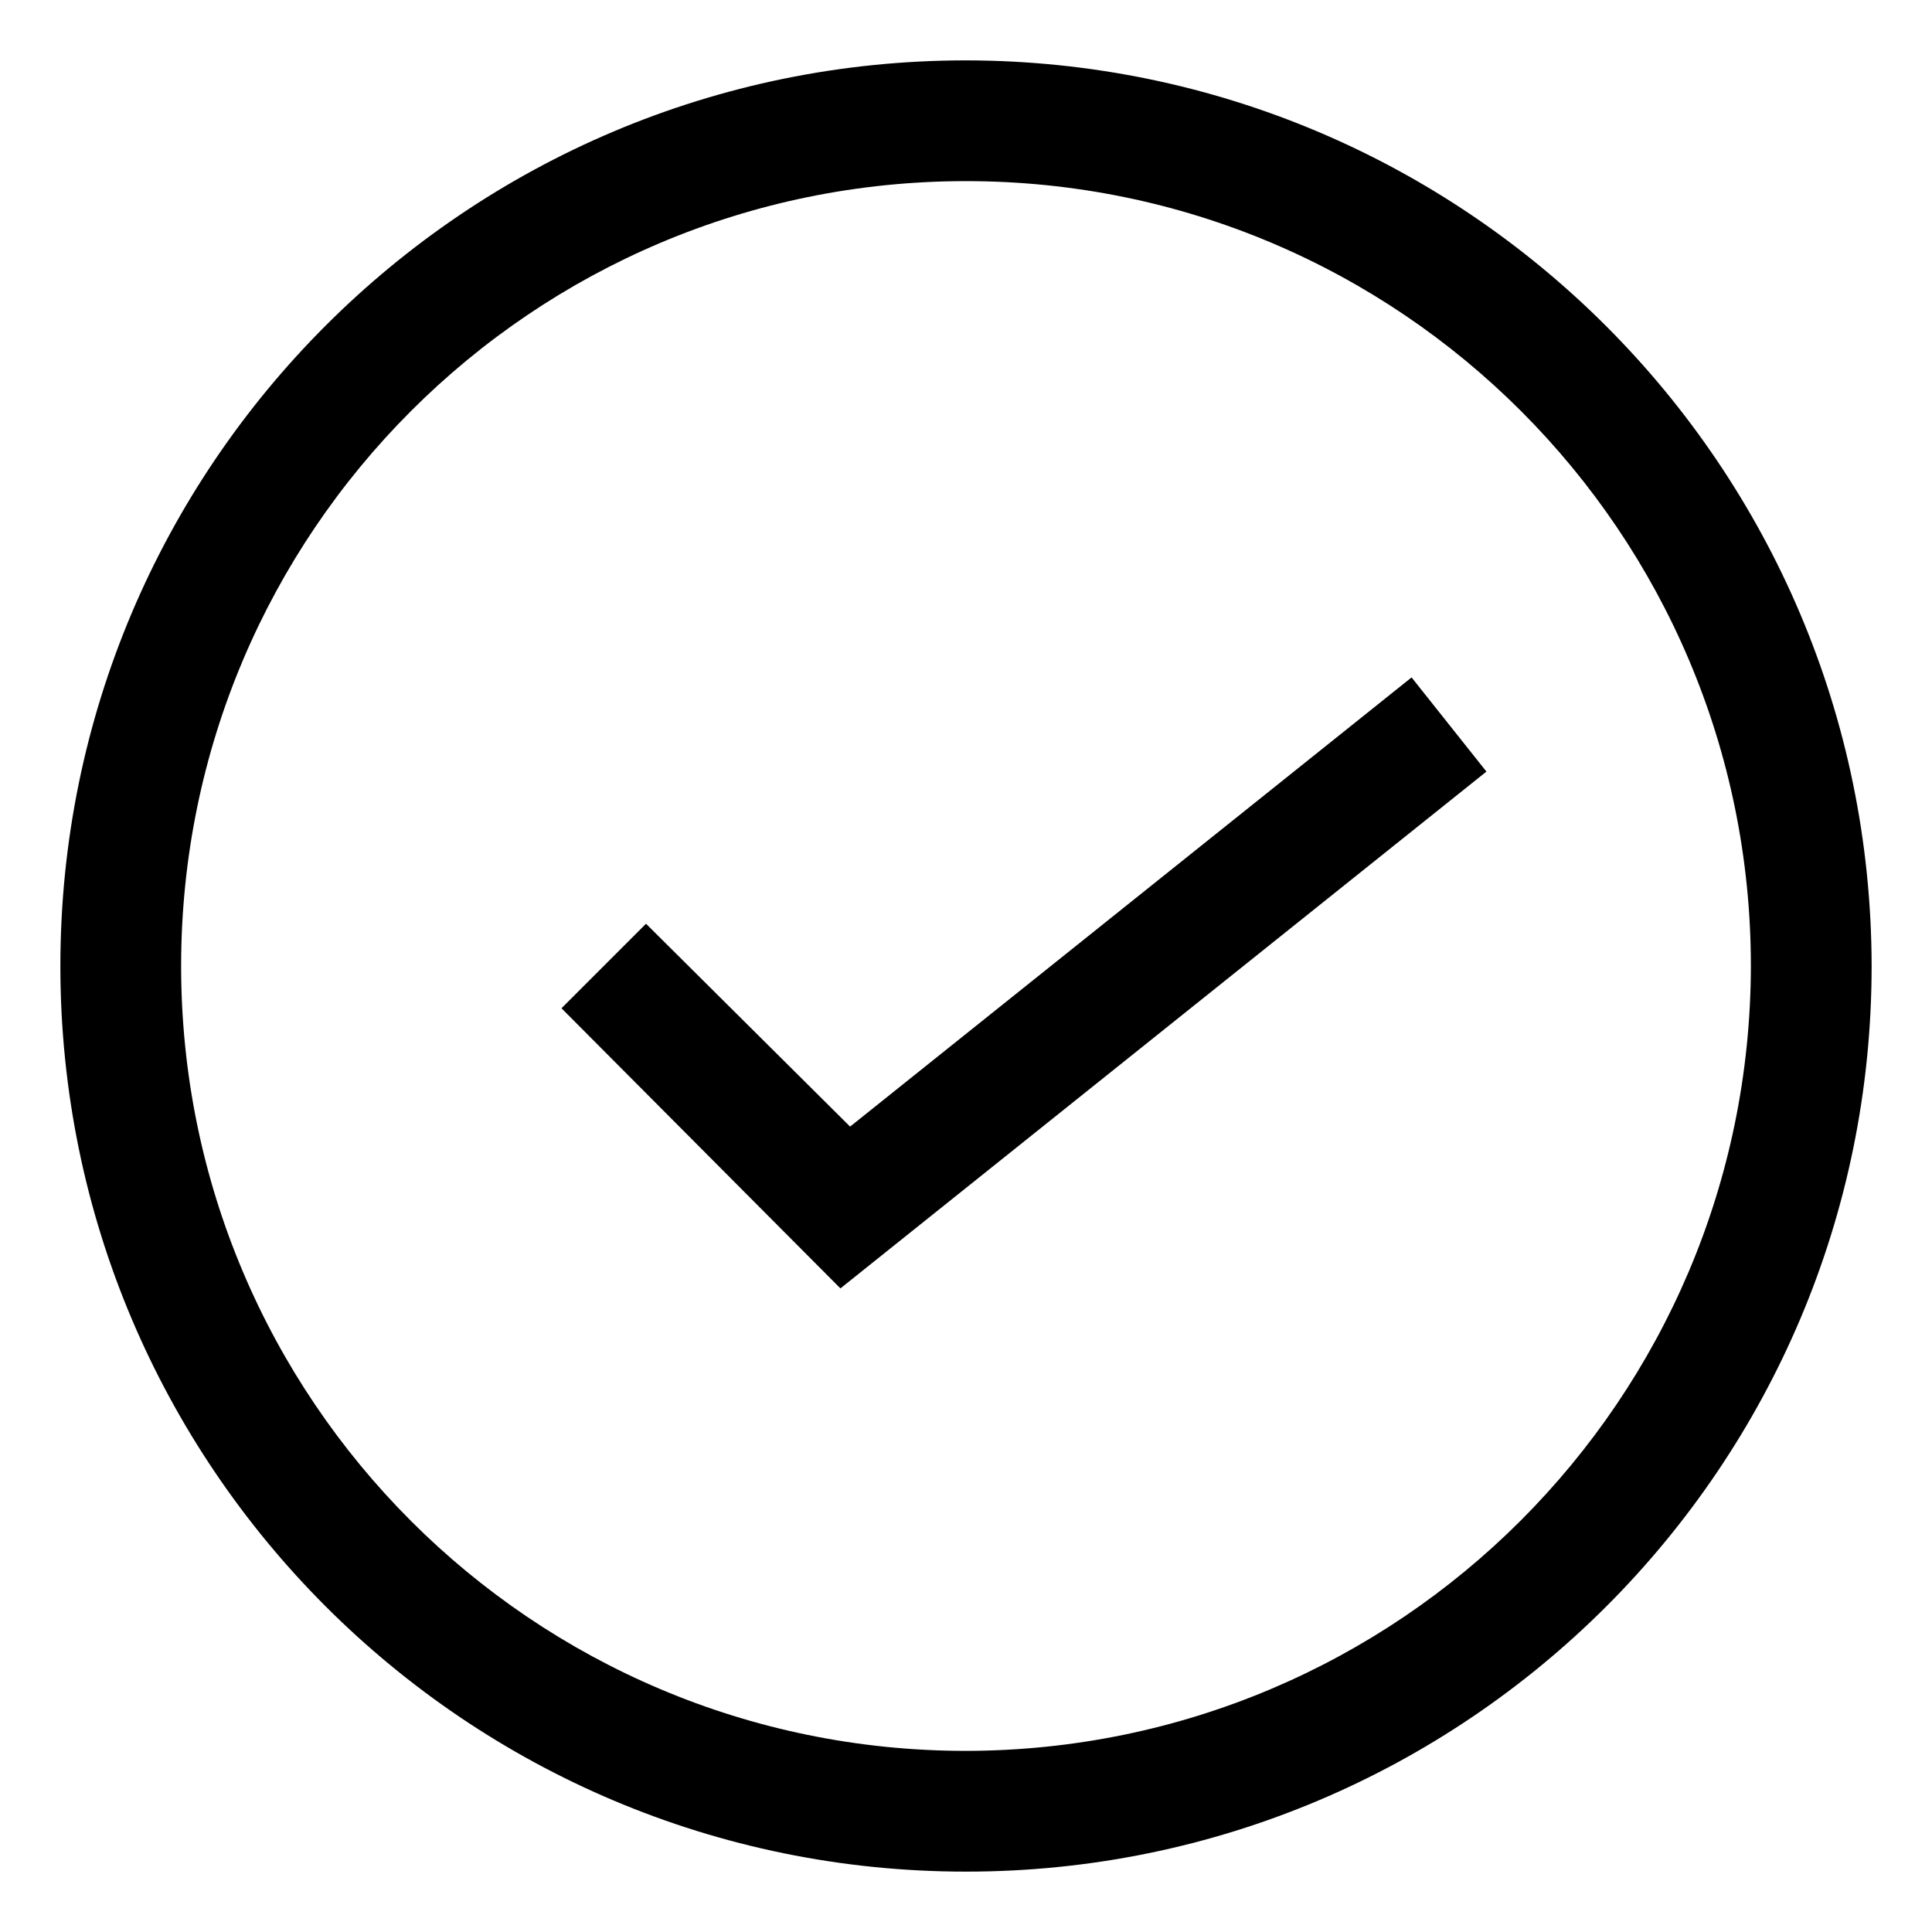
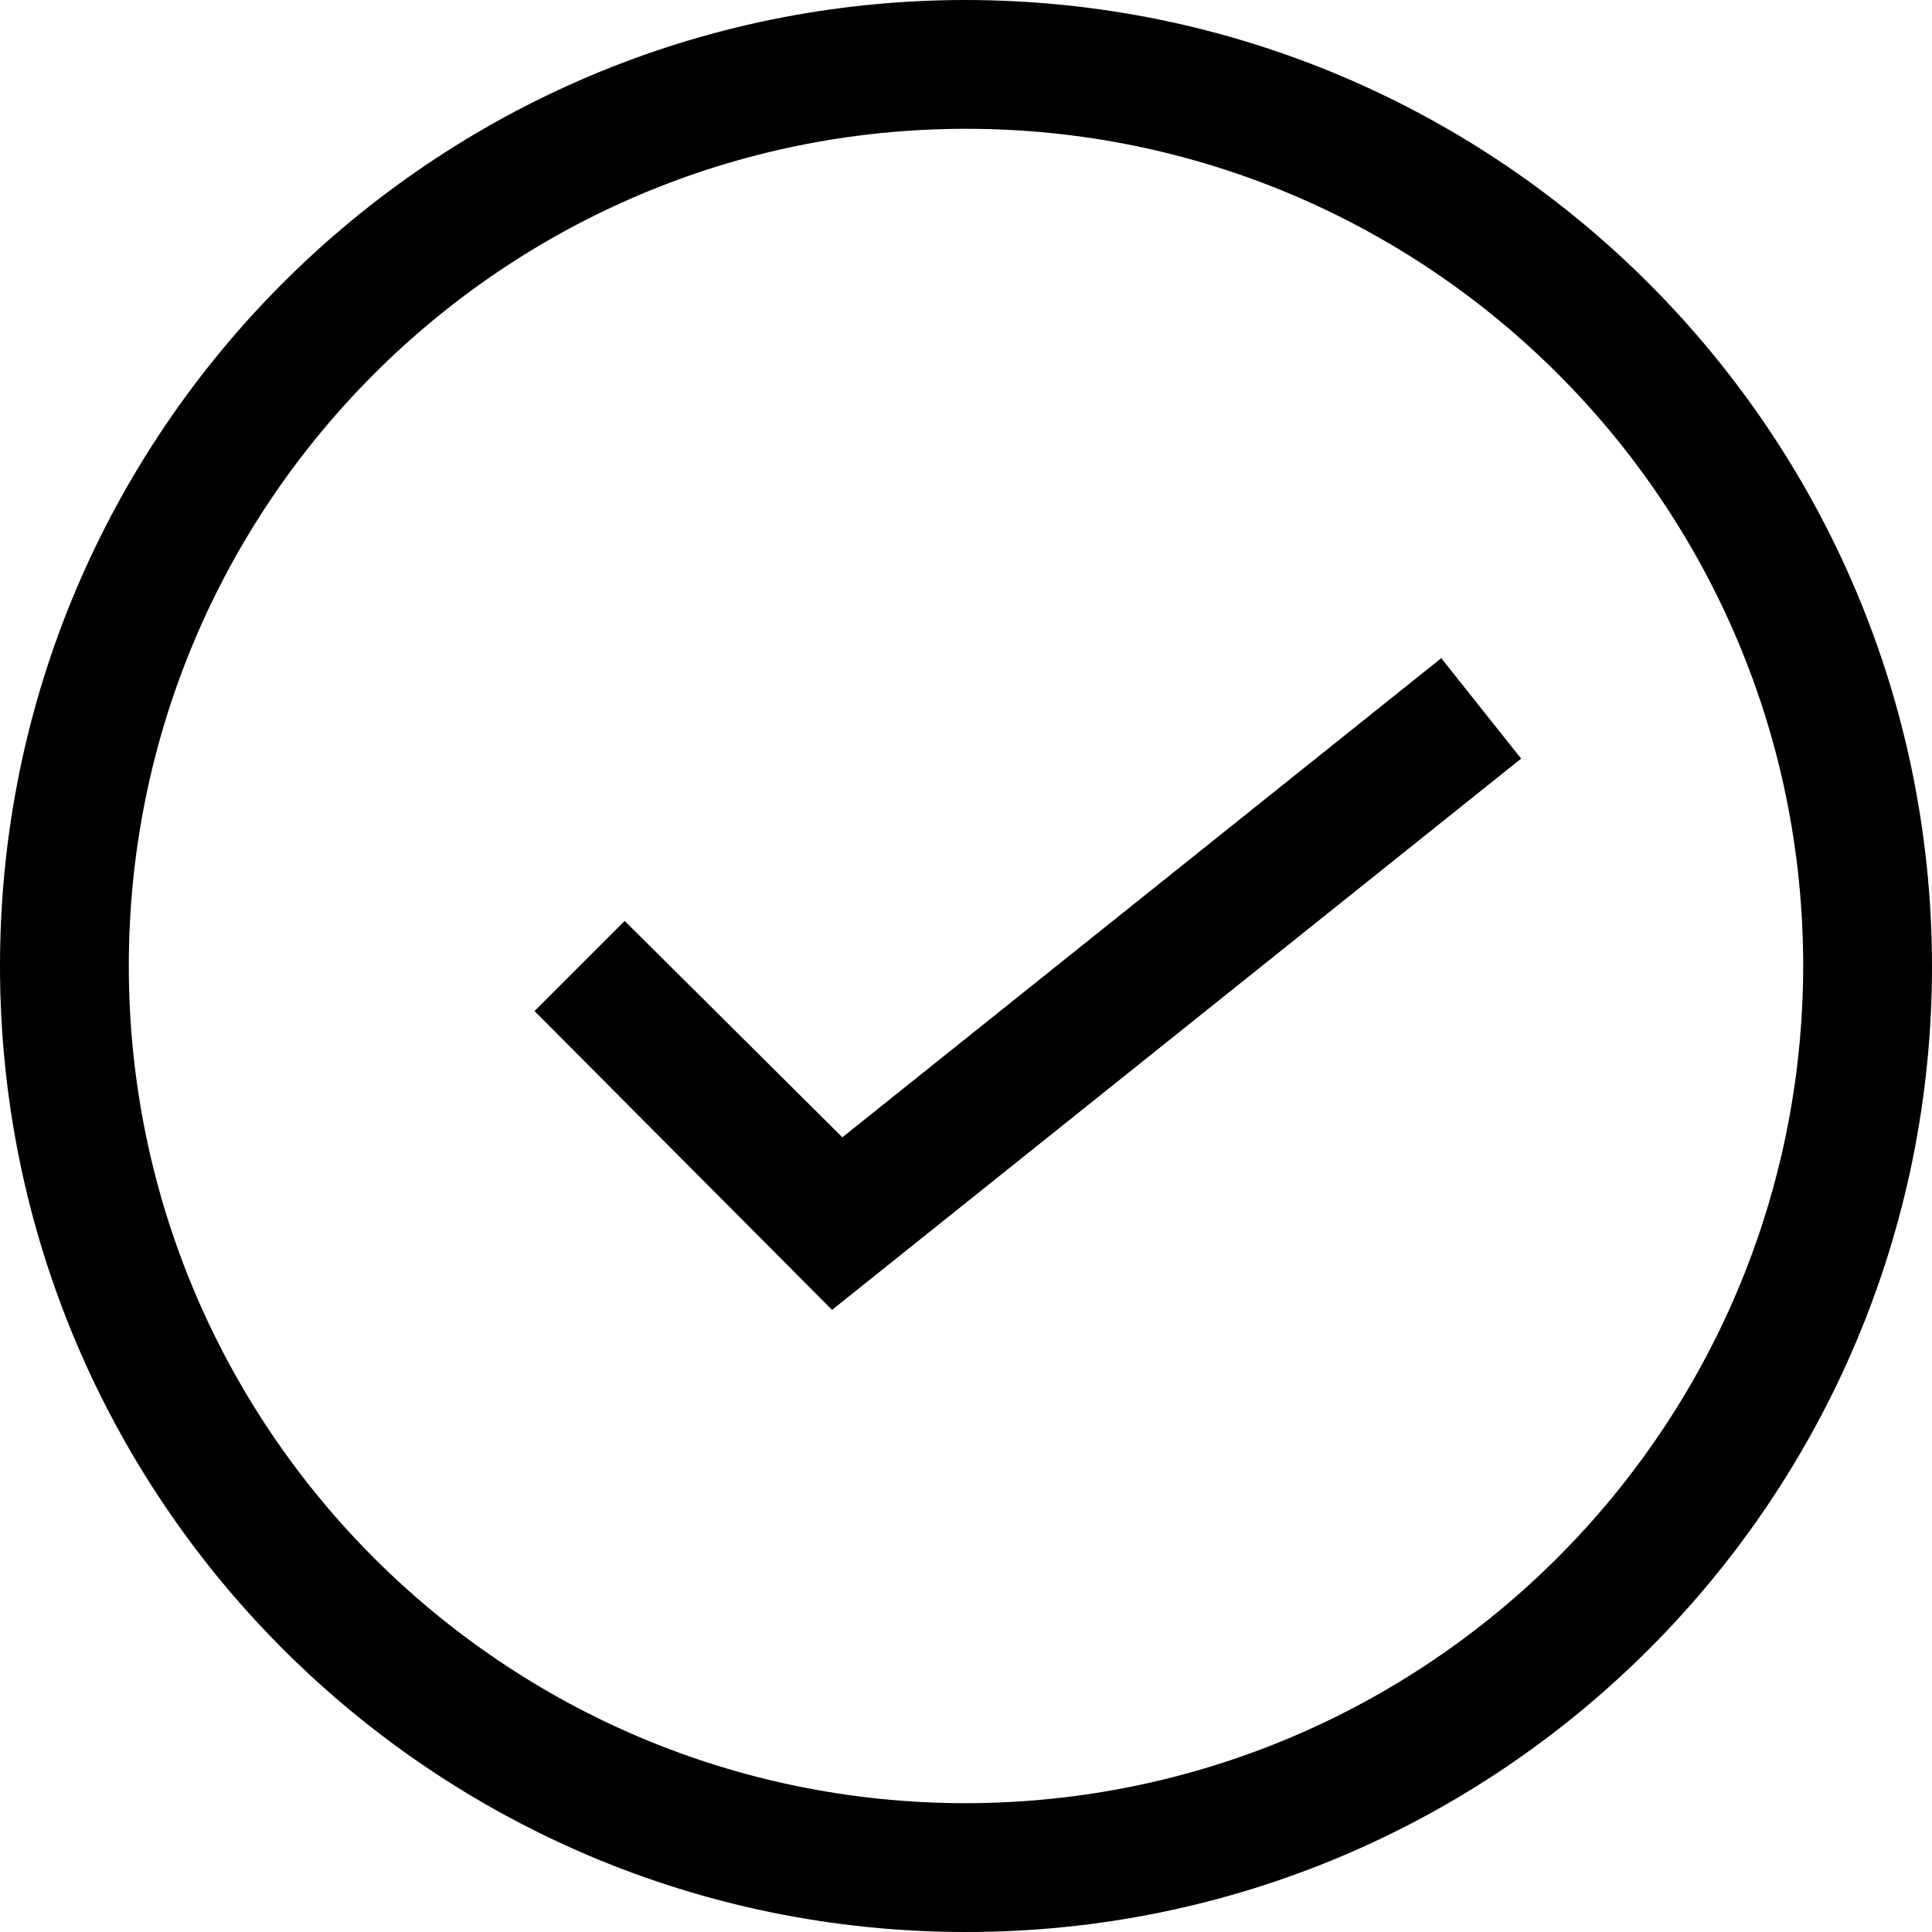
- <svg xmlns="http://www.w3.org/2000/svg" t="1683017723924" viewBox="0 0 1024 1024" version="1.1" p-id="2069">
-   <path d="M450.56 597.12L342.4 489.6l-44.8 44.8 147.84 148.48 342.4-273.92-39.68-49.92-297.6 238.08z" p-id="2070" />
-   <path d="M512 32A480 480 0 1 0 992 512 480.64 480.64 0 0 0 512 32z m0 896A416 416 0 1 1 928 512 416.64 416.64 0 0 1 512 928z" p-id="2071" />
+ <svg xmlns="http://www.w3.org/2000/svg" id="uuid-81fb2178-0214-4a16-a662-7cf199d23bae" data-name="图层 1" viewBox="0 0 960 960">
+   <path d="m418.56,565.12l-108.16-107.52-44.8,44.8,147.84,148.48,342.4-273.92-39.68-49.92-297.6,238.08h0Z" />
+   <path d="m480,0C214.9,0,0,214.9,0,480s214.9,480,480,480,480-214.9,480-480C959.65,215.05,744.95.35,480,0Zm0,896c-229.75,0-416-186.25-416-416S250.25,64,480,64s416,186.25,416,416c-.35,229.6-186.4,415.65-416,416Z" />
</svg>
